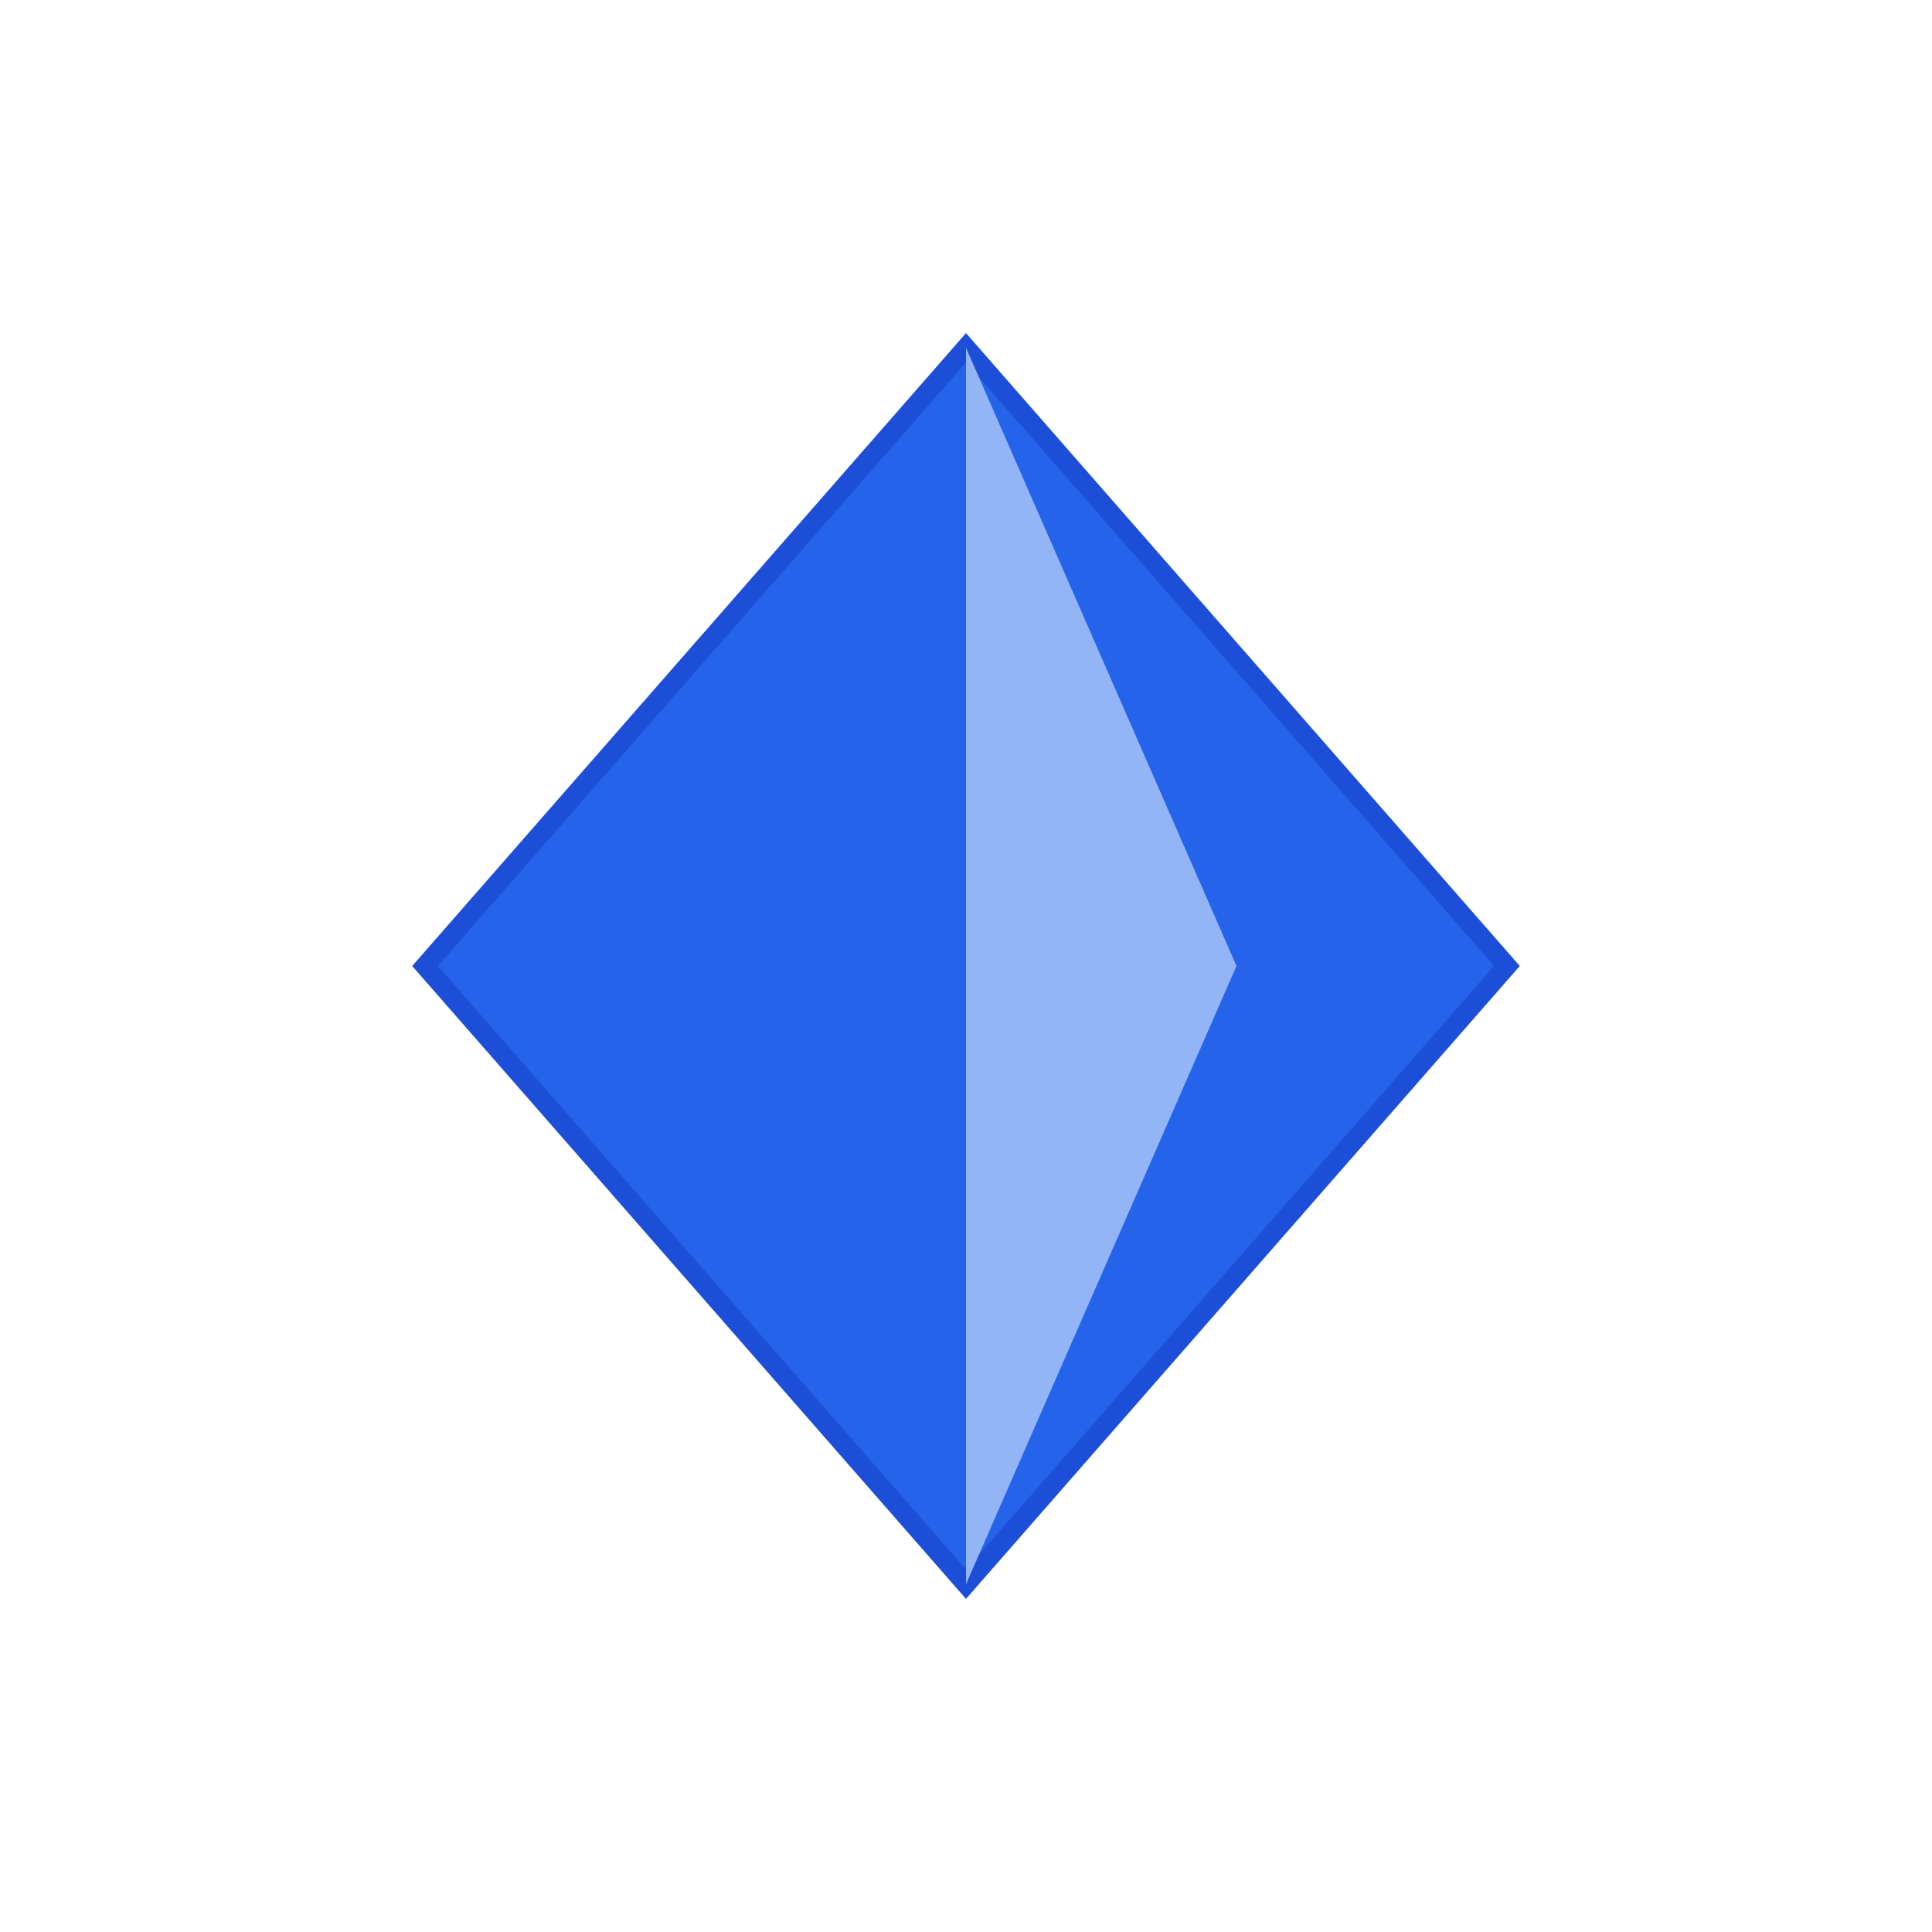
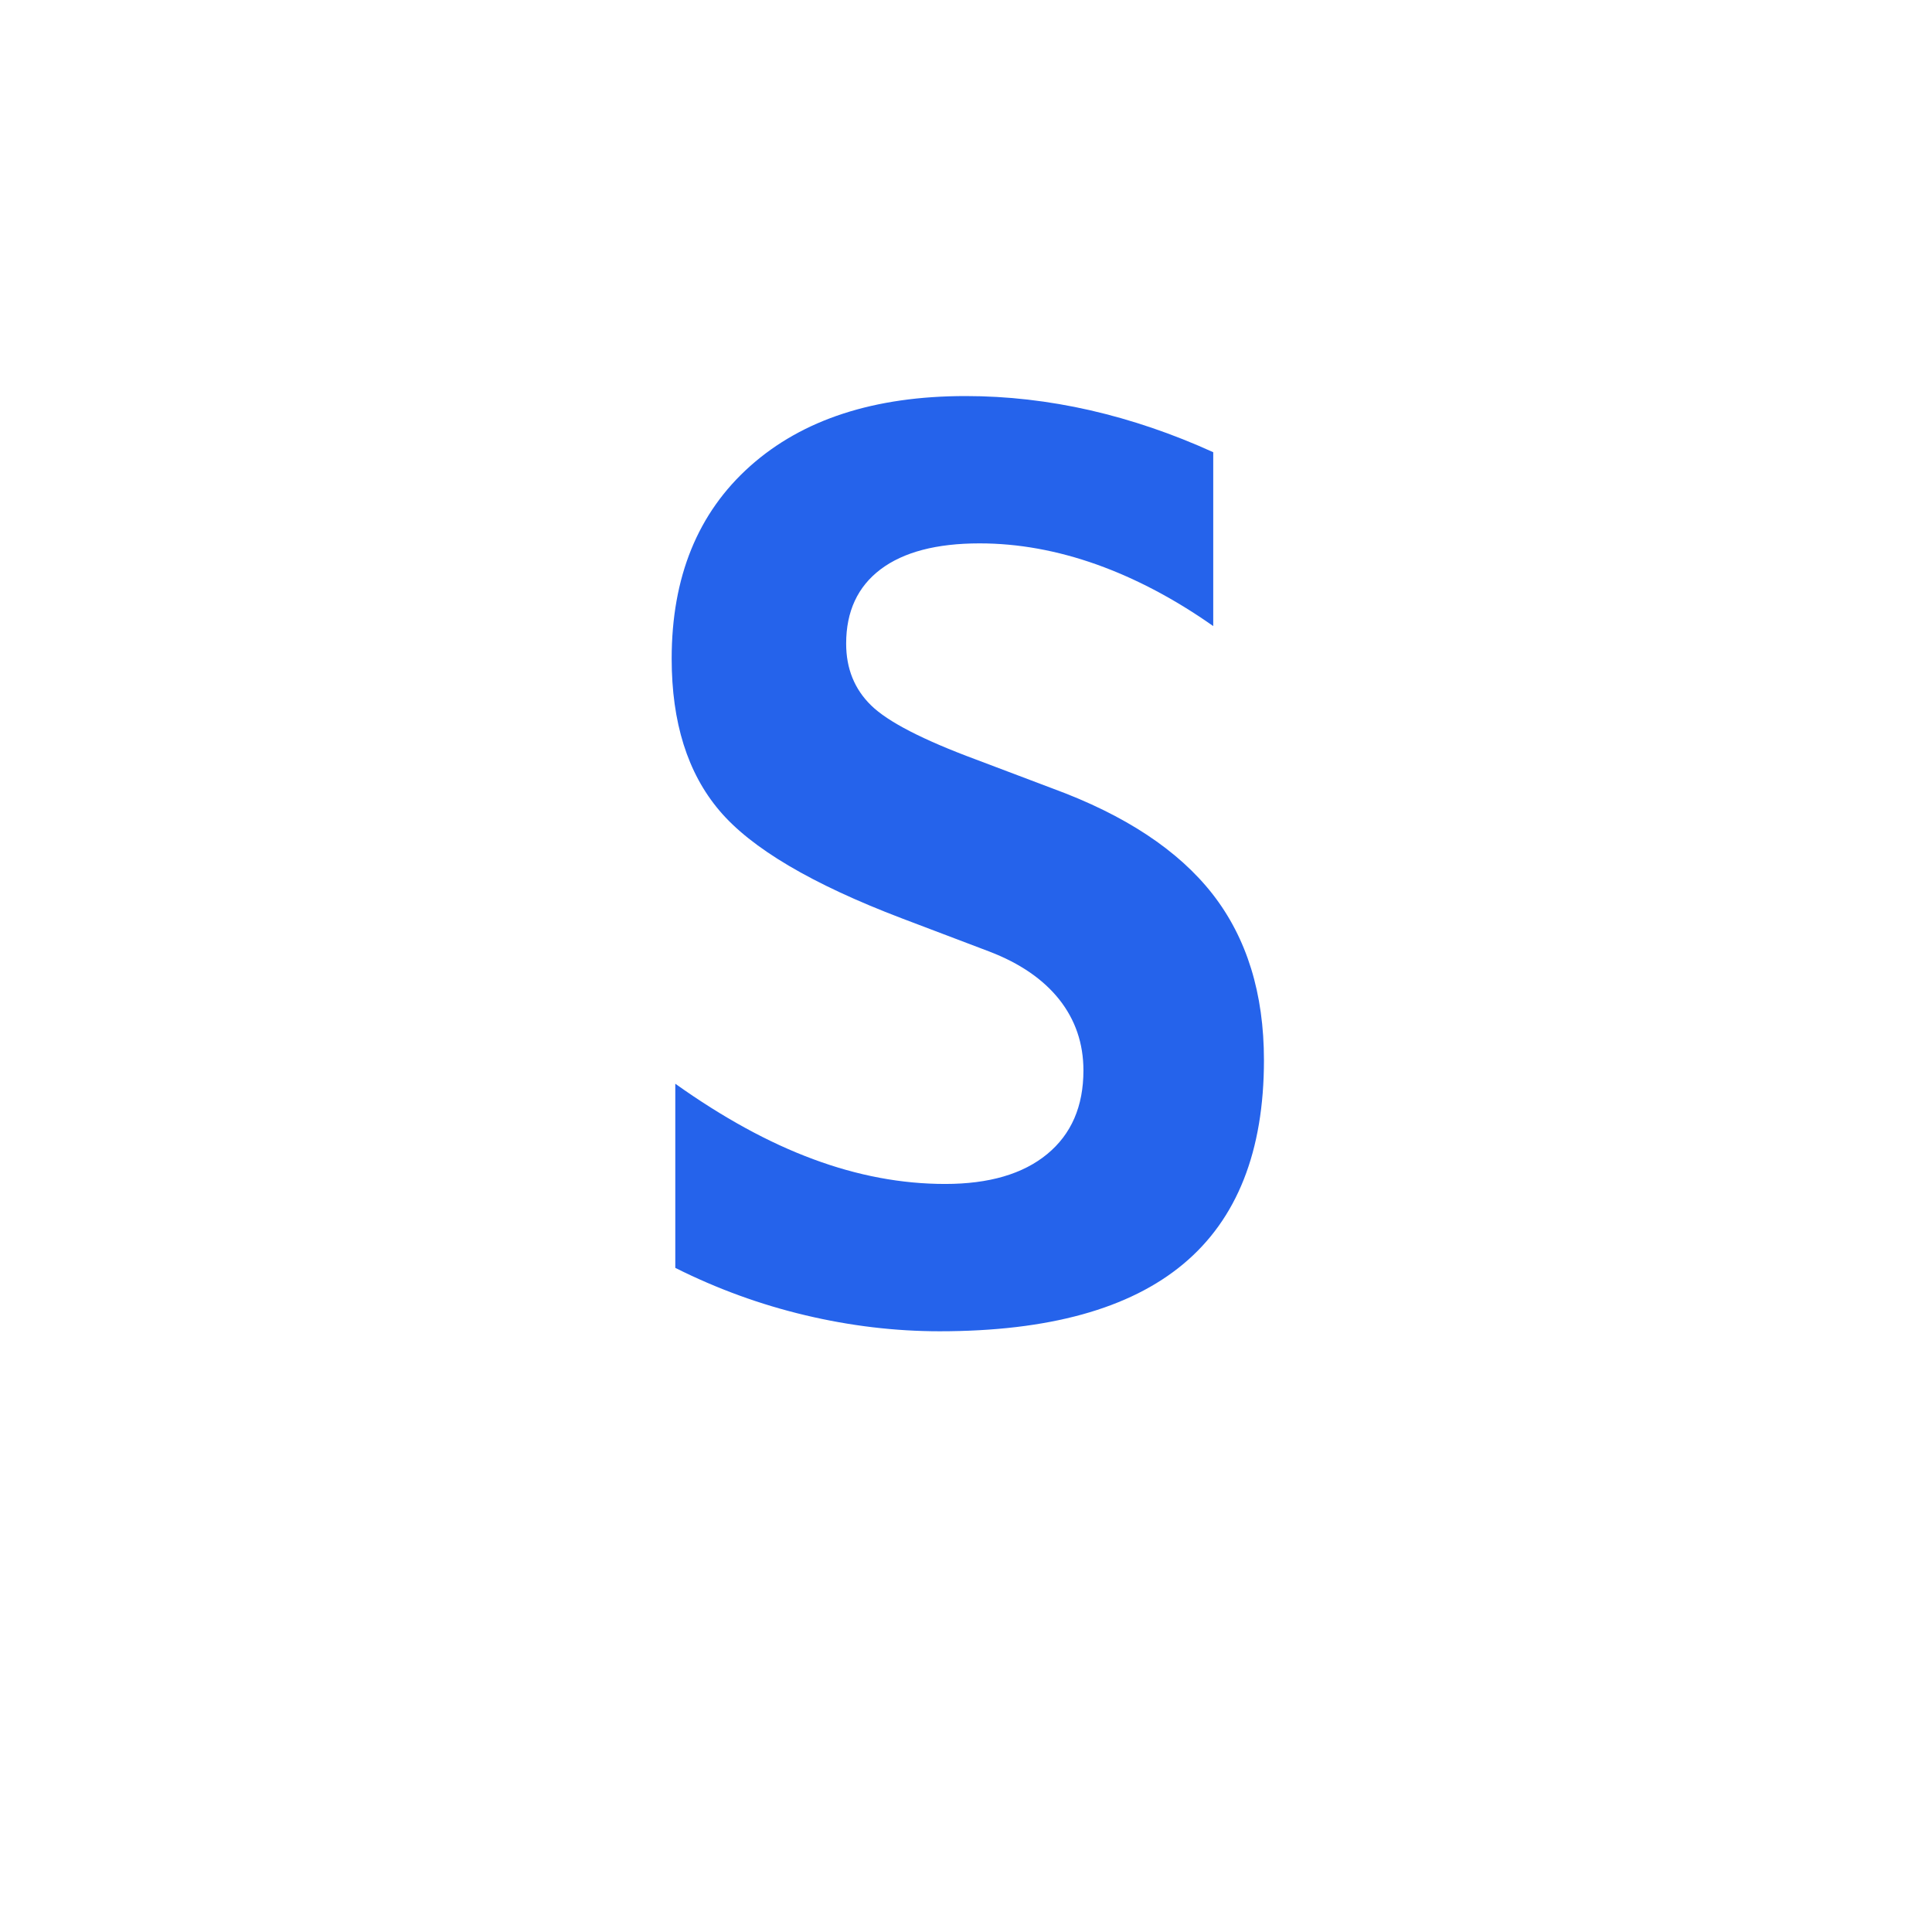
<svg xmlns="http://www.w3.org/2000/svg" width="100" height="100" viewBox="0 0 100 100" fill="none">
-   <polygon points="50,18 78,50 50,82 22,50" fill="#2563eb" stroke="#1d4ed8" stroke-width="1" />
-   <polygon points="50,18 64,50 50,82" fill="#93b4f5" />
+   <text x="50" y="68" text-anchor="middle" font-family="JetBrains Mono, Consolas, monospace" font-weight="700" font-size="64" fill="#2563eb">S</text>
</svg>
